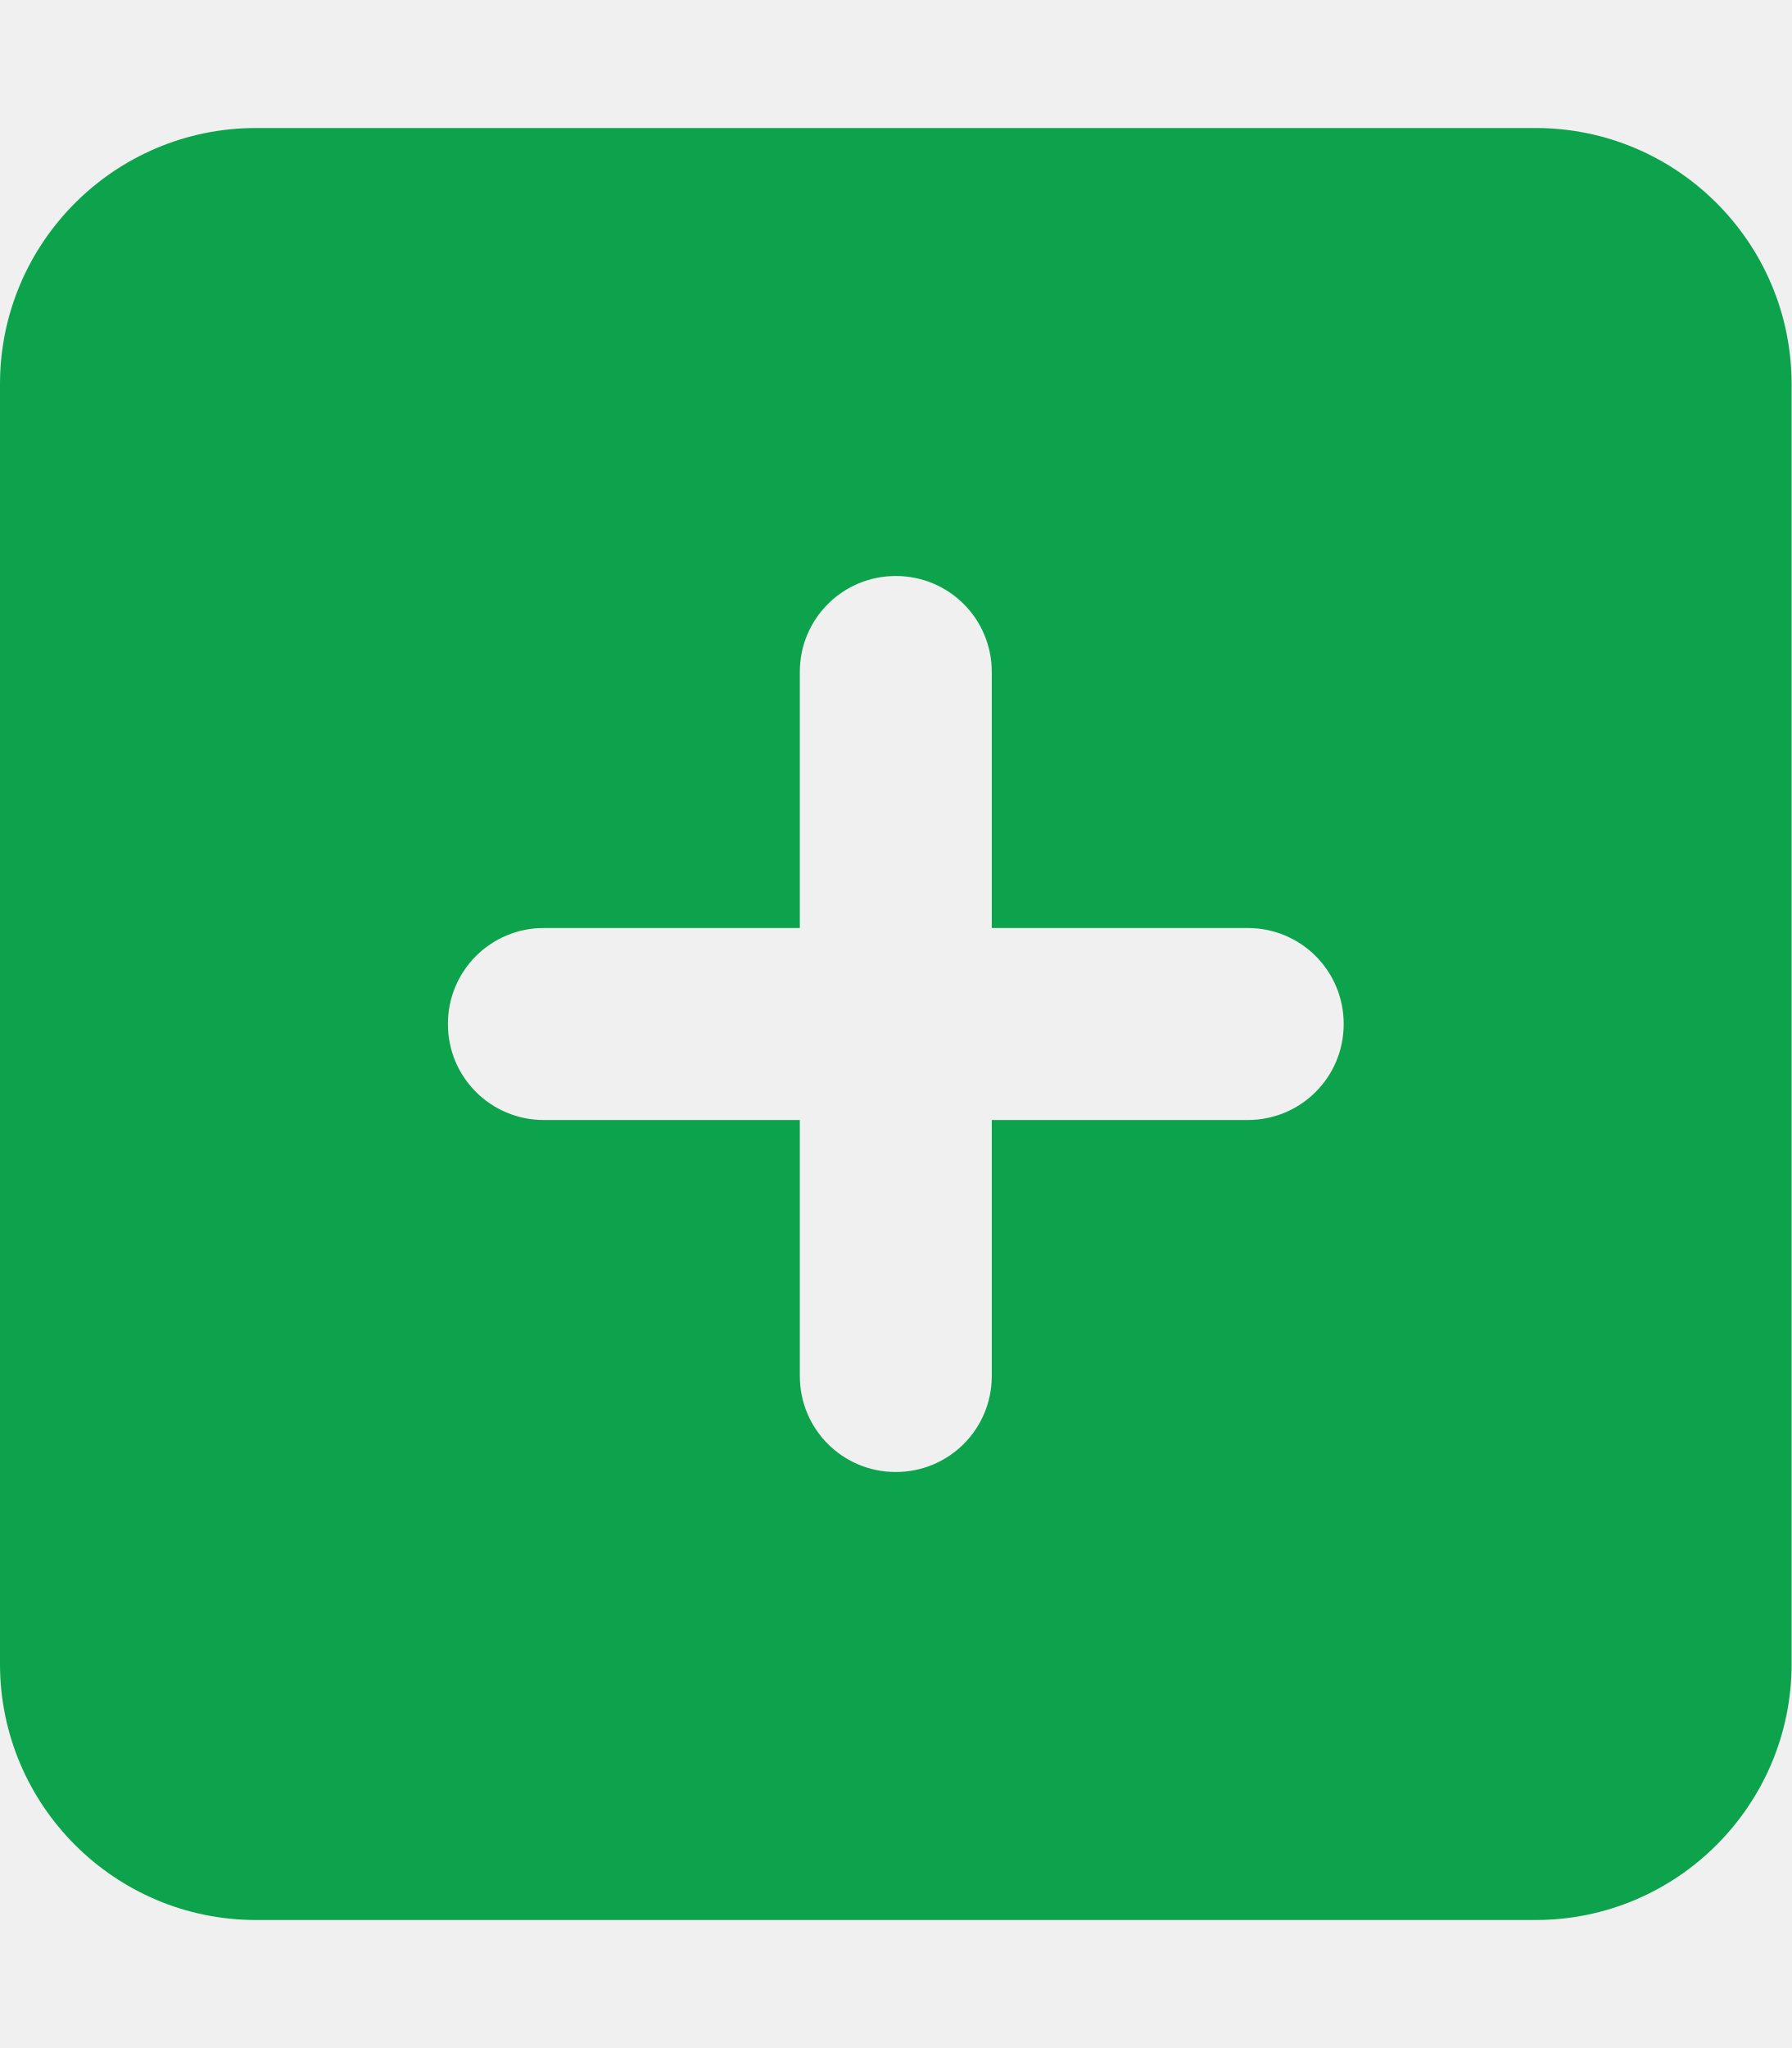
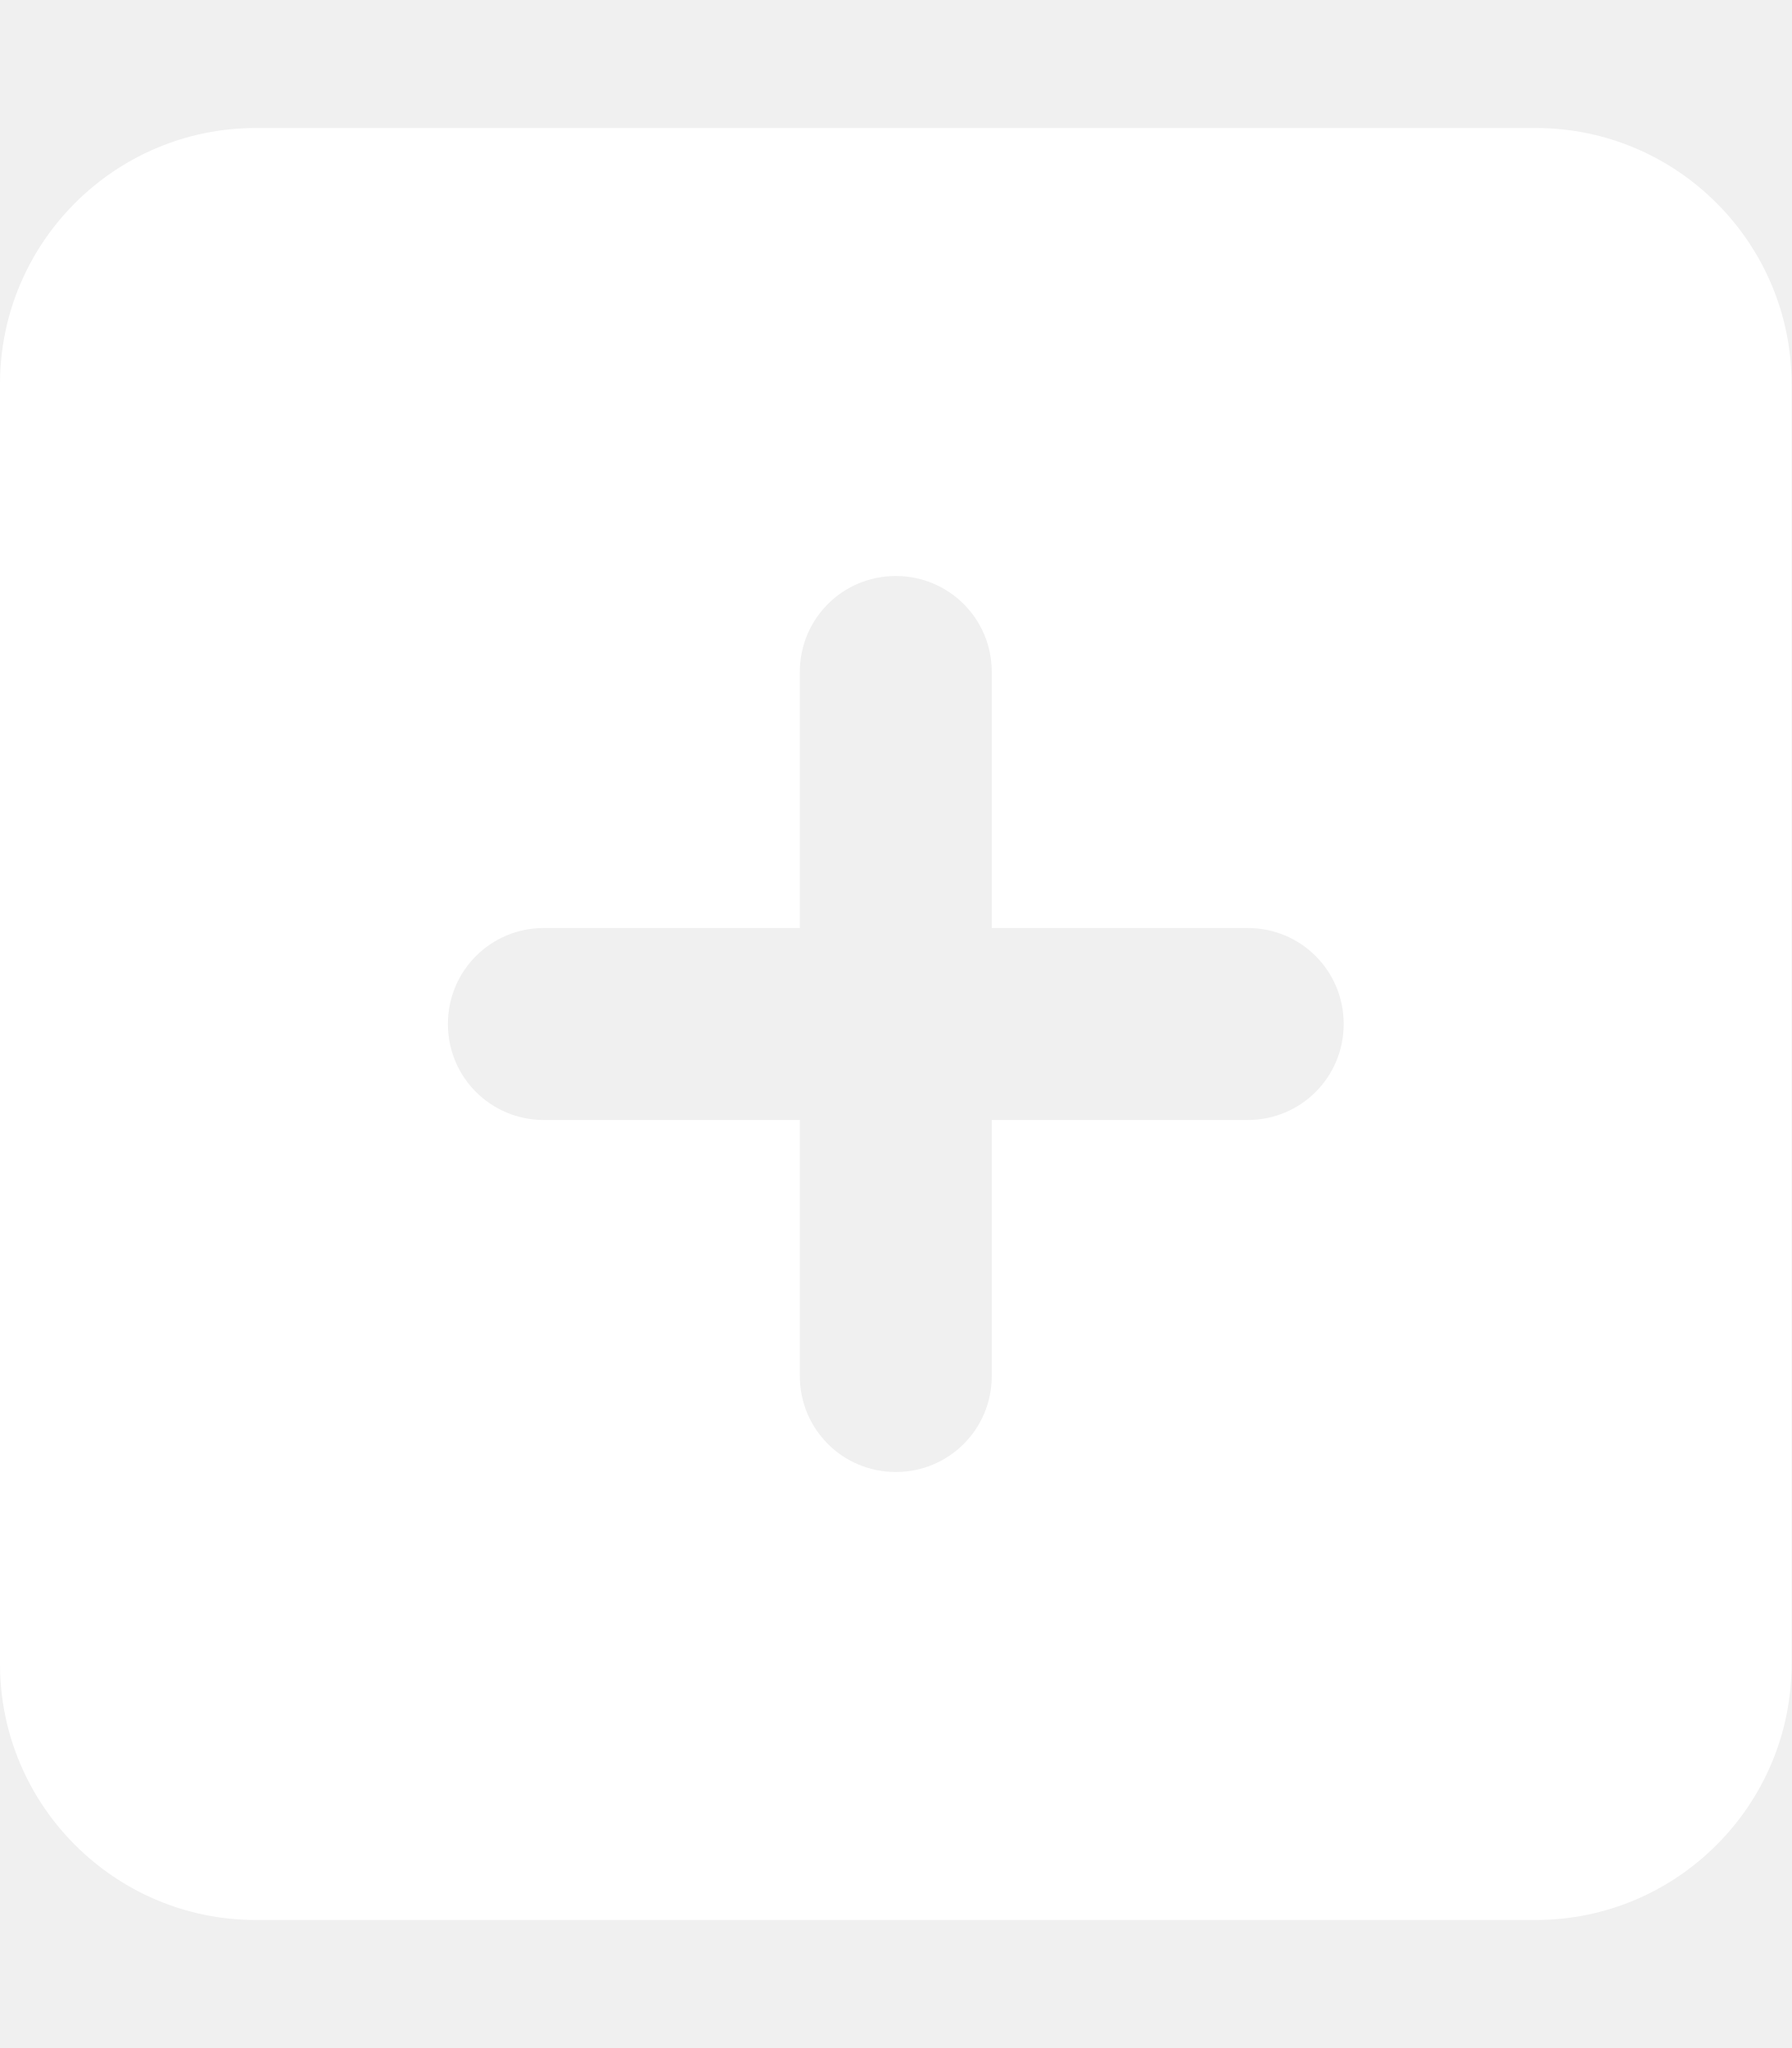
- <svg xmlns="http://www.w3.org/2000/svg" viewBox="0 0 448 512" fill="#0DA34D">
+ <svg xmlns="http://www.w3.org/2000/svg" viewBox="0 0 448 512" fill="#fff">
  <path d="M64 32C28.7 32 0 60.7 0 96V416c0 35.3 28.7 64 64 64H384c35.3 0 64-28.7 64-64V96c0-35.3-28.7-64-64-64H64zM200 344V280H136c-13.3 0-24-10.7-24-24s10.7-24 24-24h64V168c0-13.3 10.7-24 24-24s24 10.7 24 24v64h64c13.3 0 24 10.7 24 24s-10.7 24-24 24H248v64c0 13.3-10.7 24-24 24s-24-10.7-24-24z" />
</svg>
